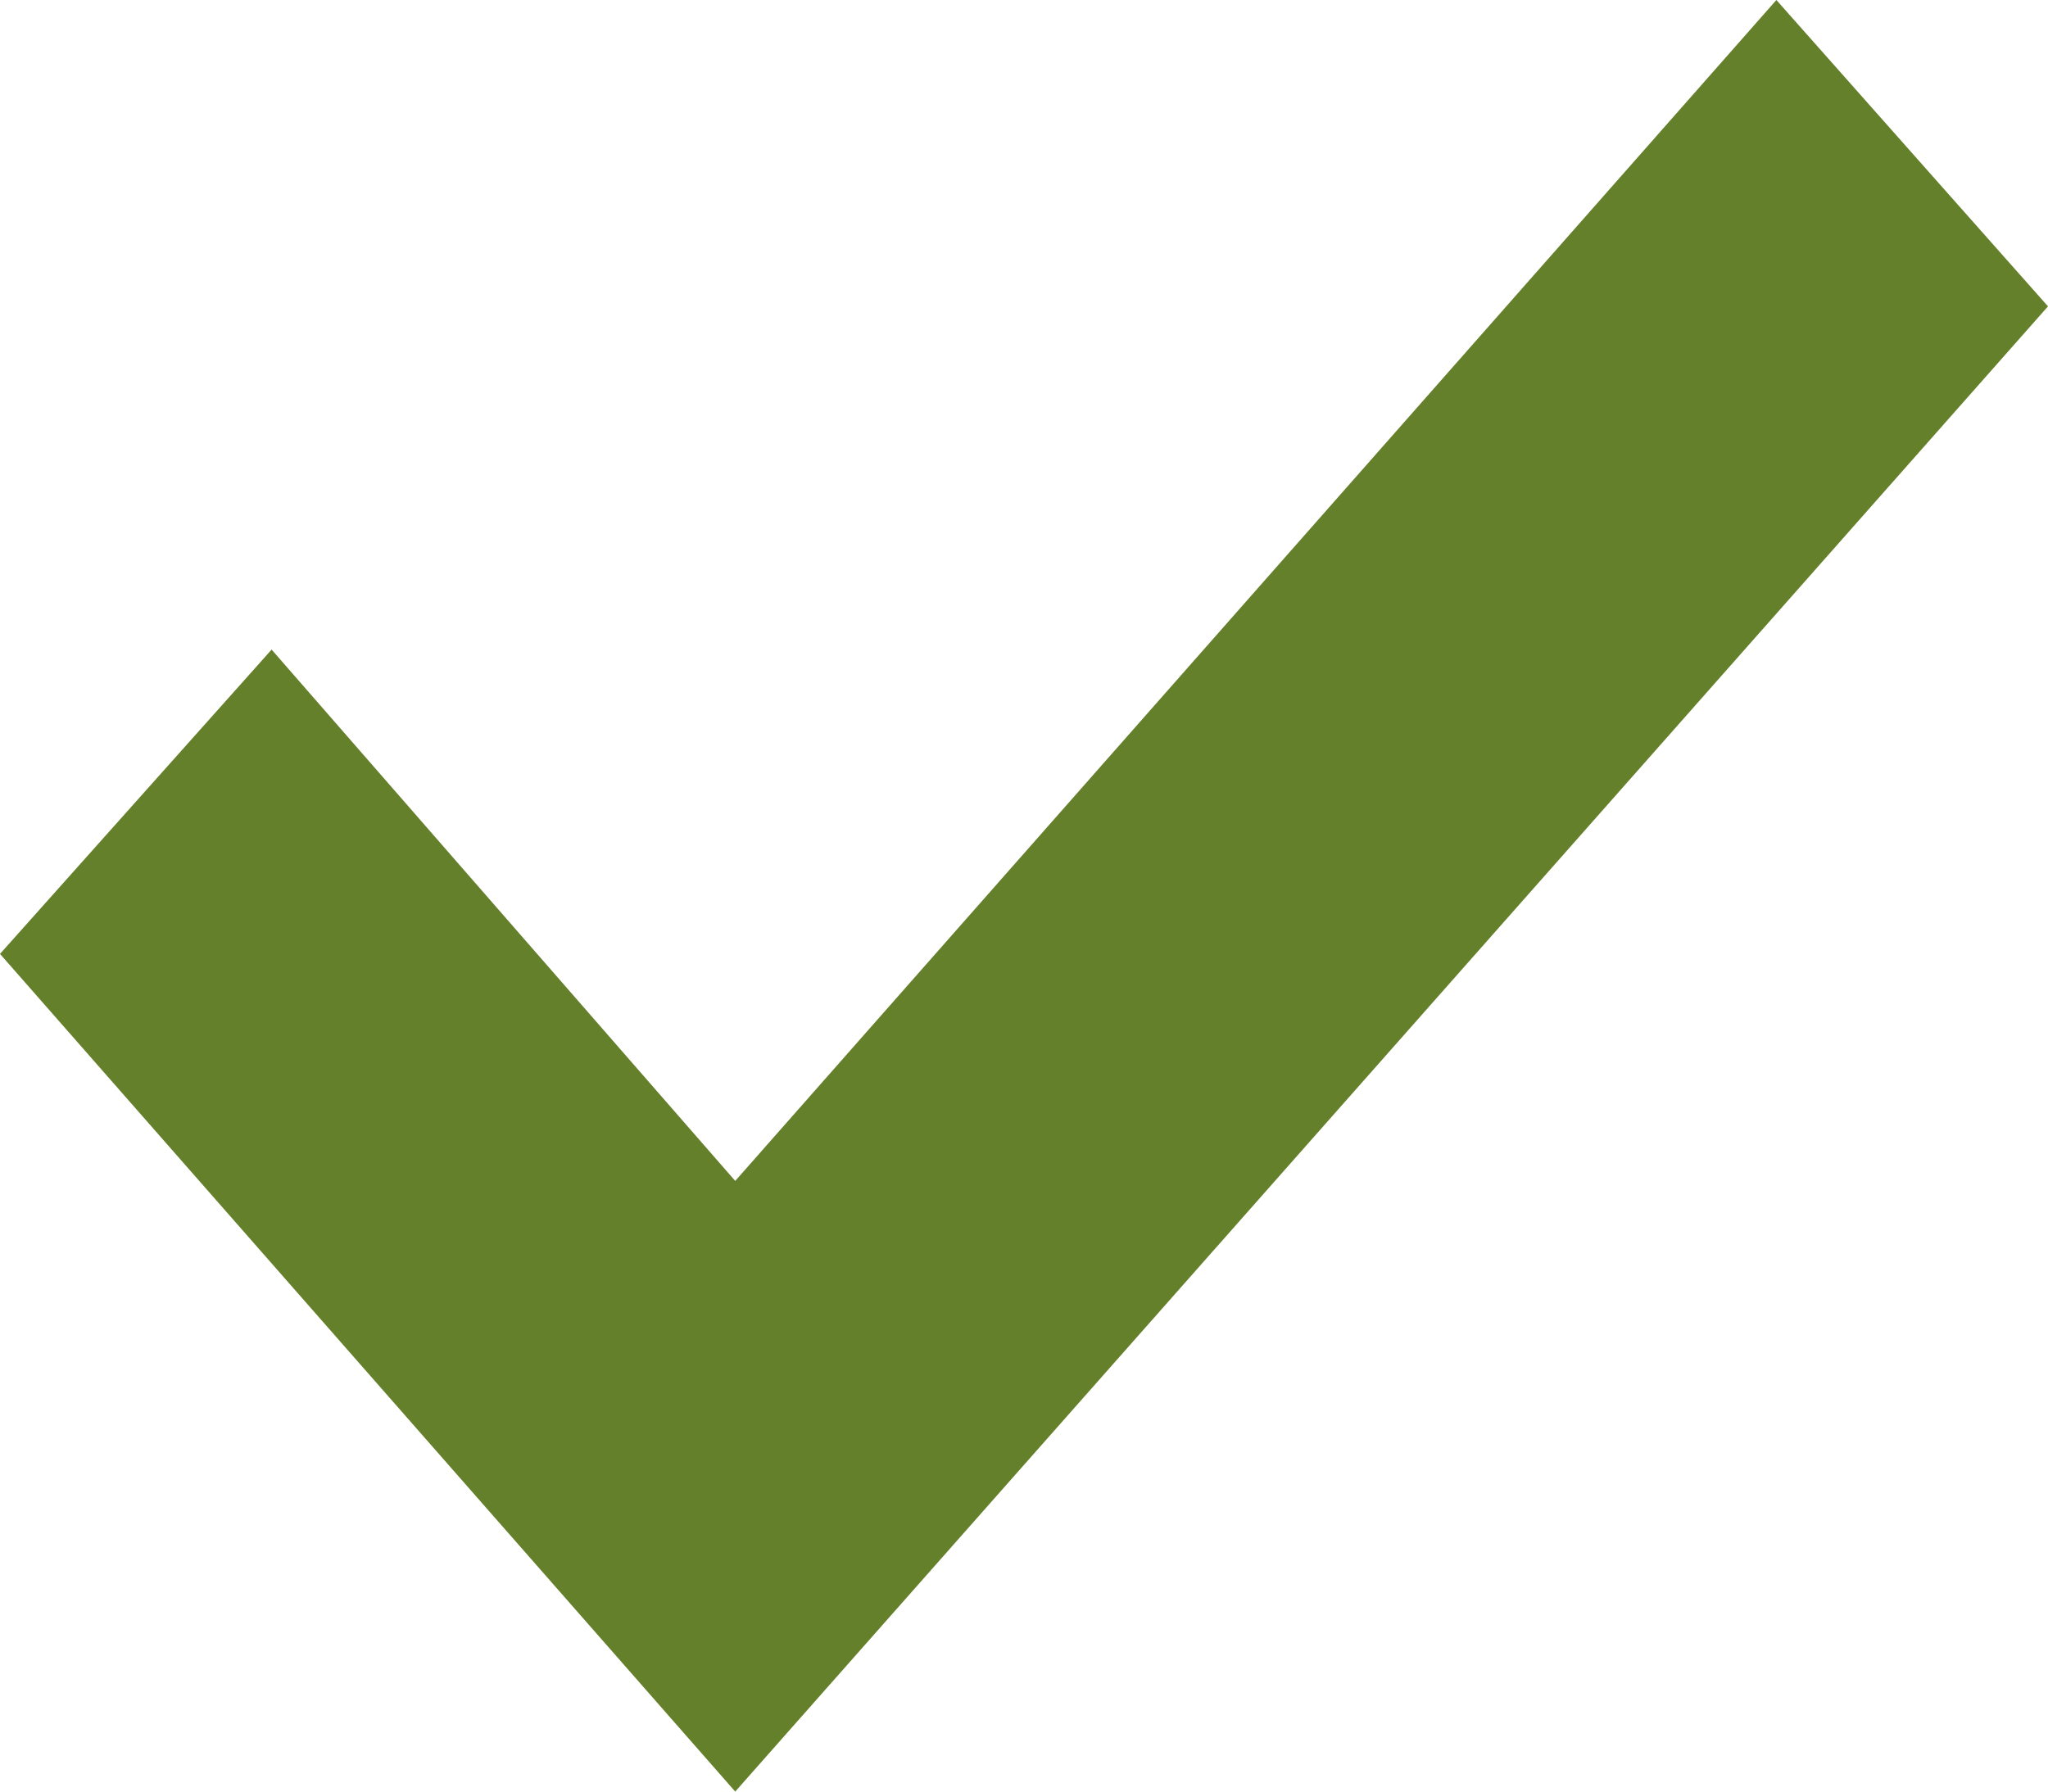
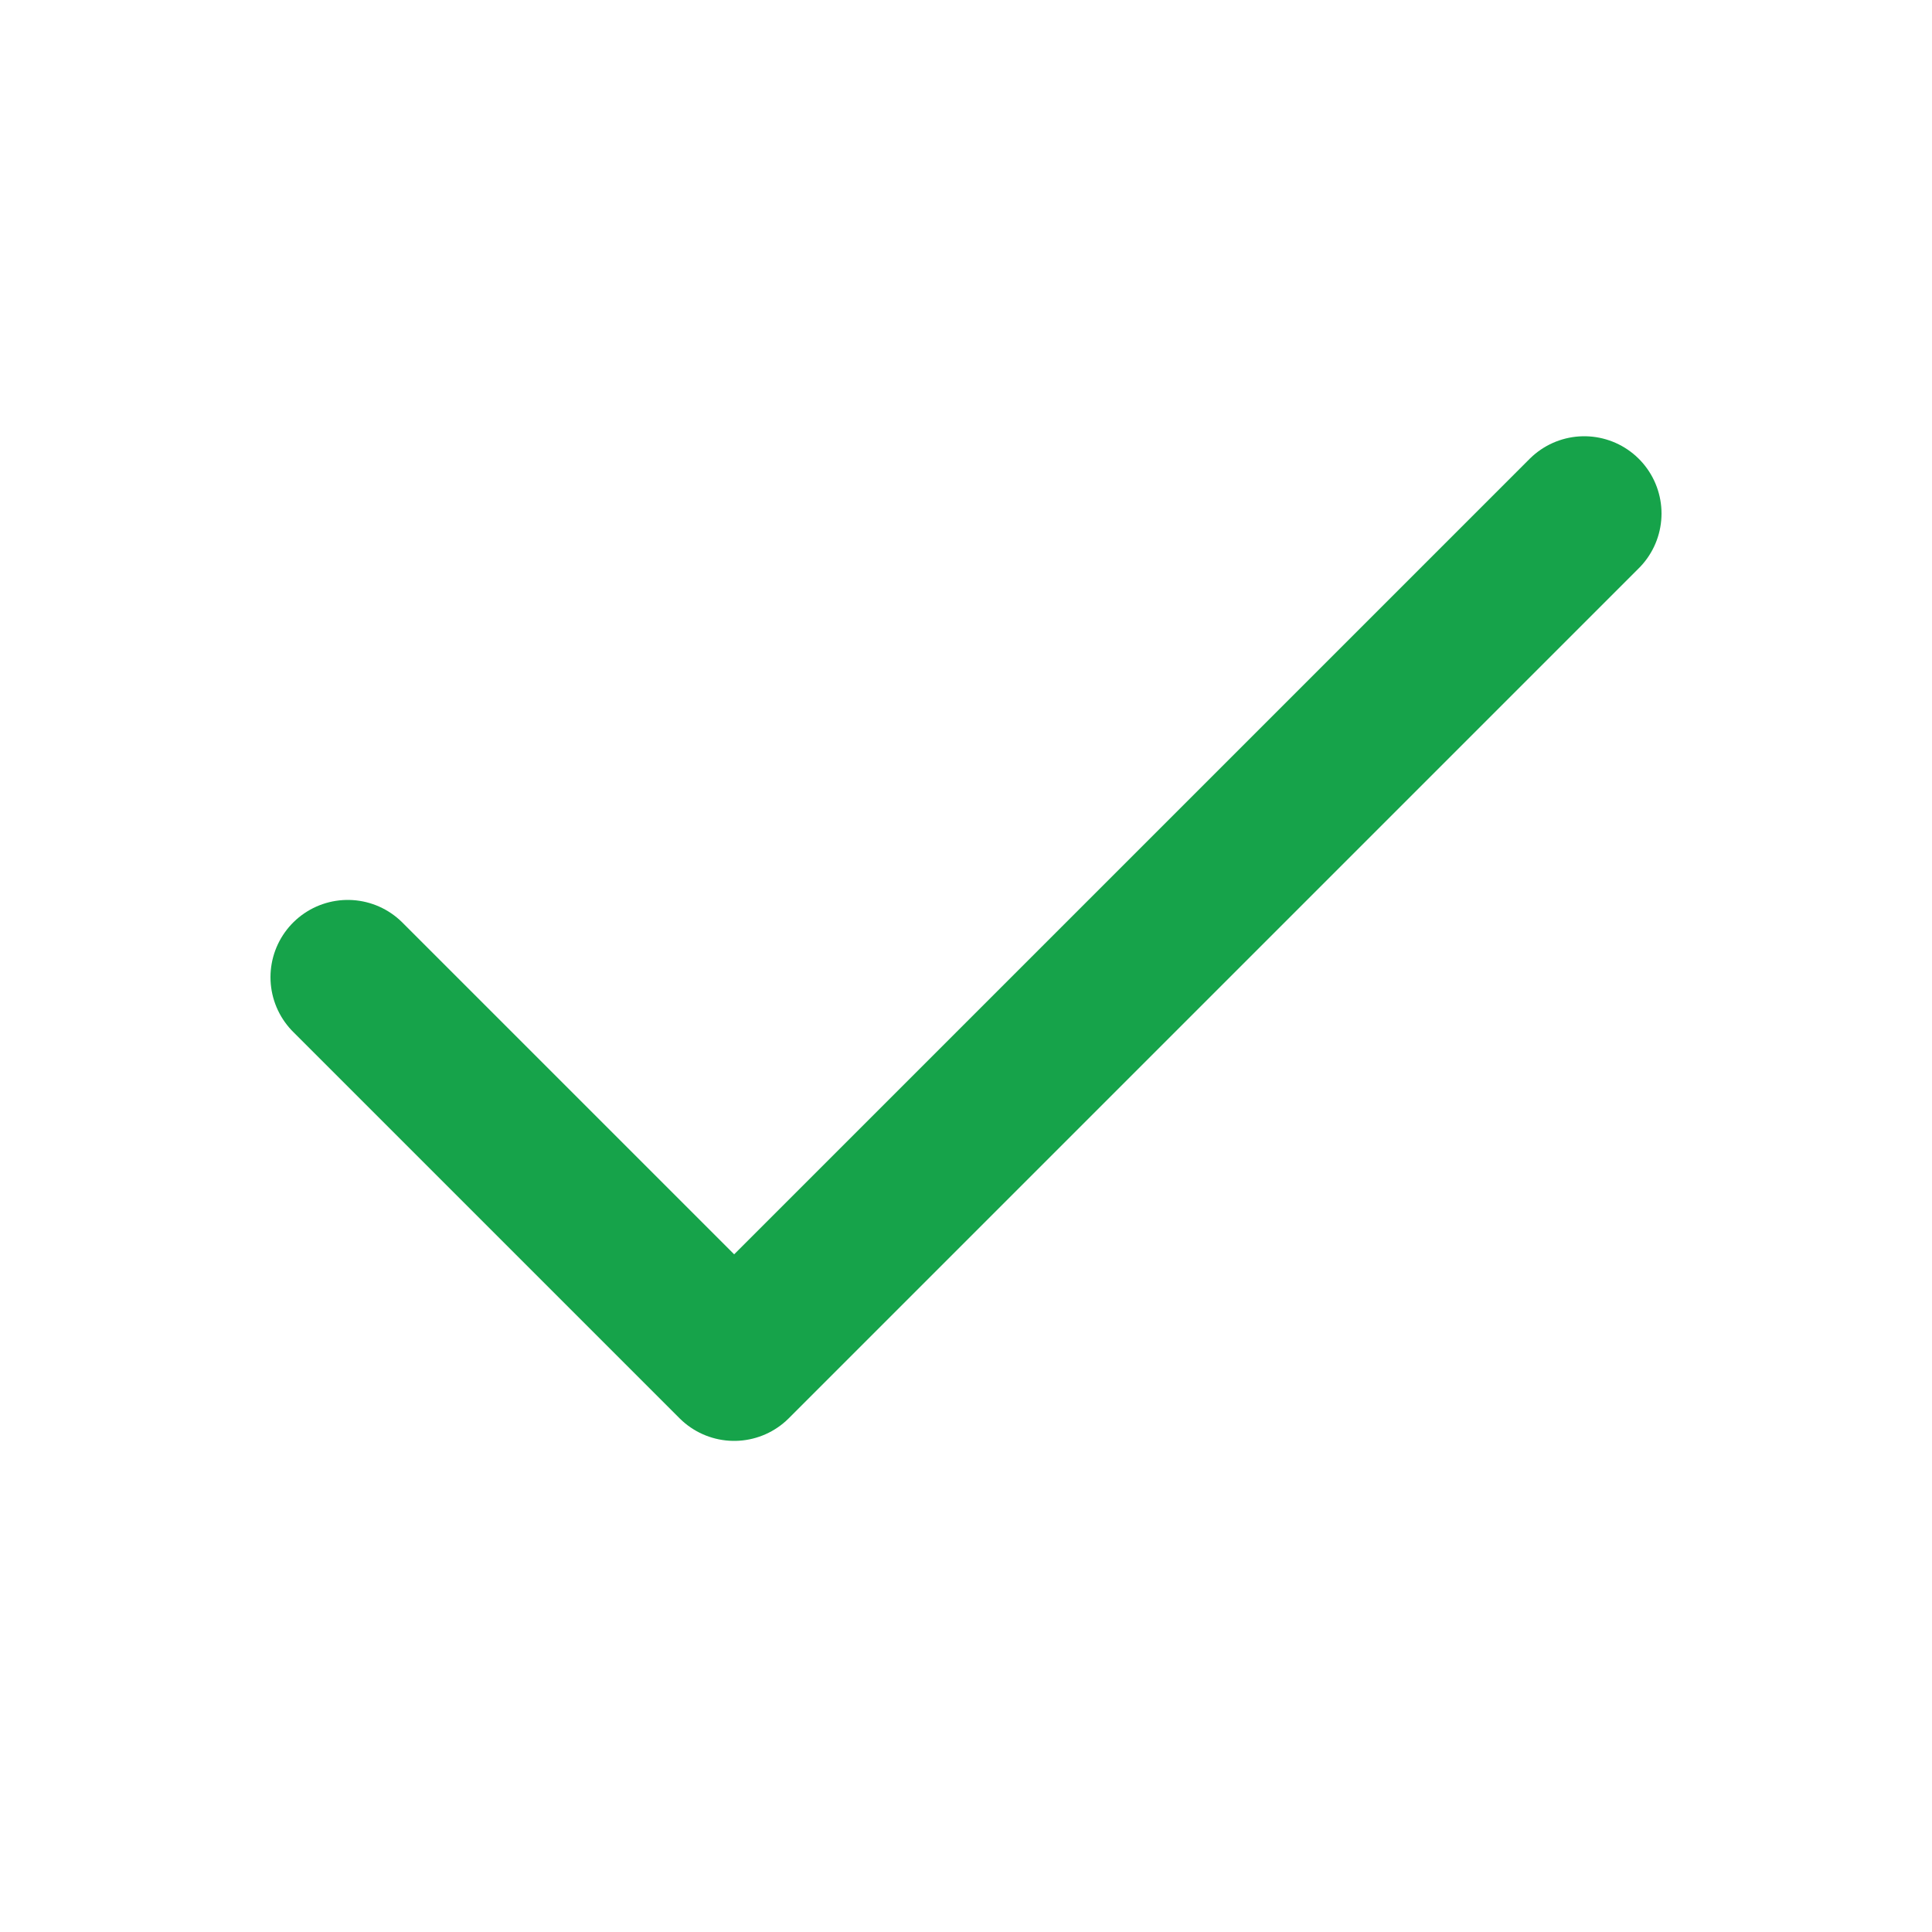
- <svg xmlns="http://www.w3.org/2000/svg" width="8" height="7" viewBox="744 91.42 8 7" fill="none">
-   <path d="m750.939 91.42-4.067 4.614-1.811-2.076L744 95.147l2.872 3.273L752 92.617l-1.061-1.197Z" fill-rule="evenodd" clip-rule="evenodd" style="fill: rgb(101, 128, 43);" class="fills" data-testid="svg-path" />
+ <svg xmlns="http://www.w3.org/2000/svg" width="25" height="25" viewBox="0 0 24 25" fill="none">
+   <path d="M20 6.645L9 17.645L4 12.645" stroke="#16a34a" stroke-width="2" stroke-linecap="round" stroke-linejoin="round" />
</svg>
